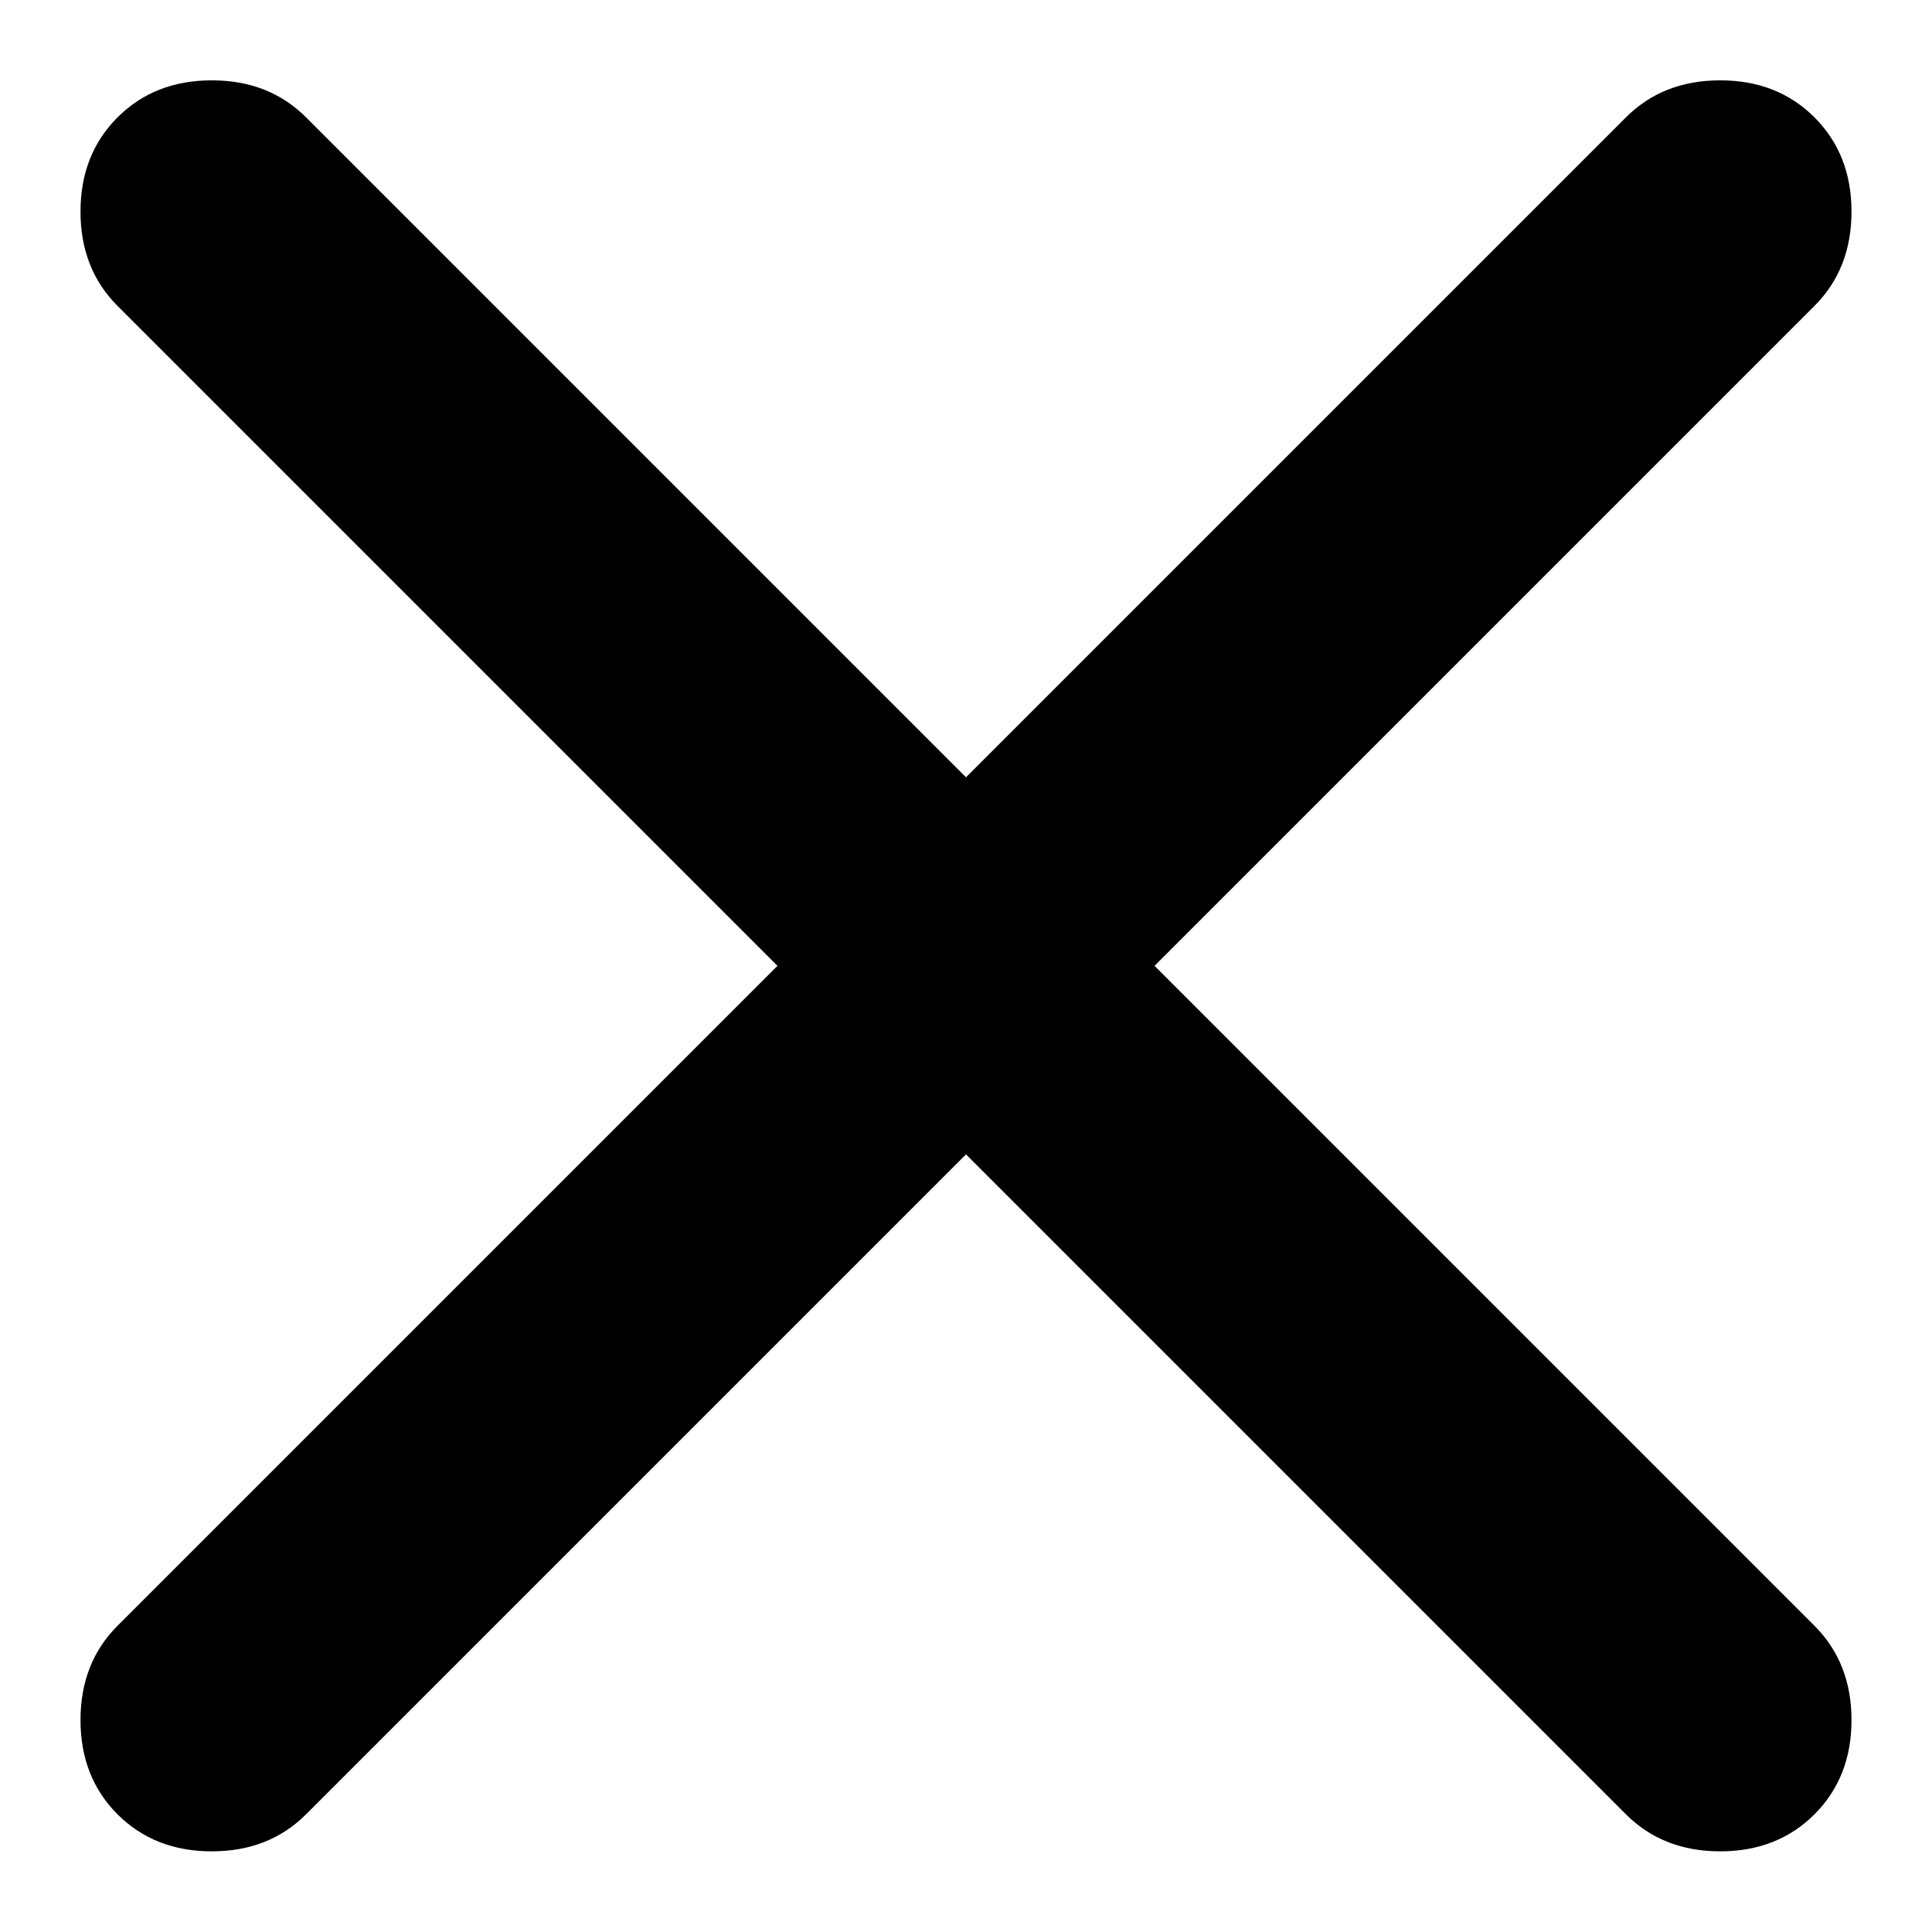
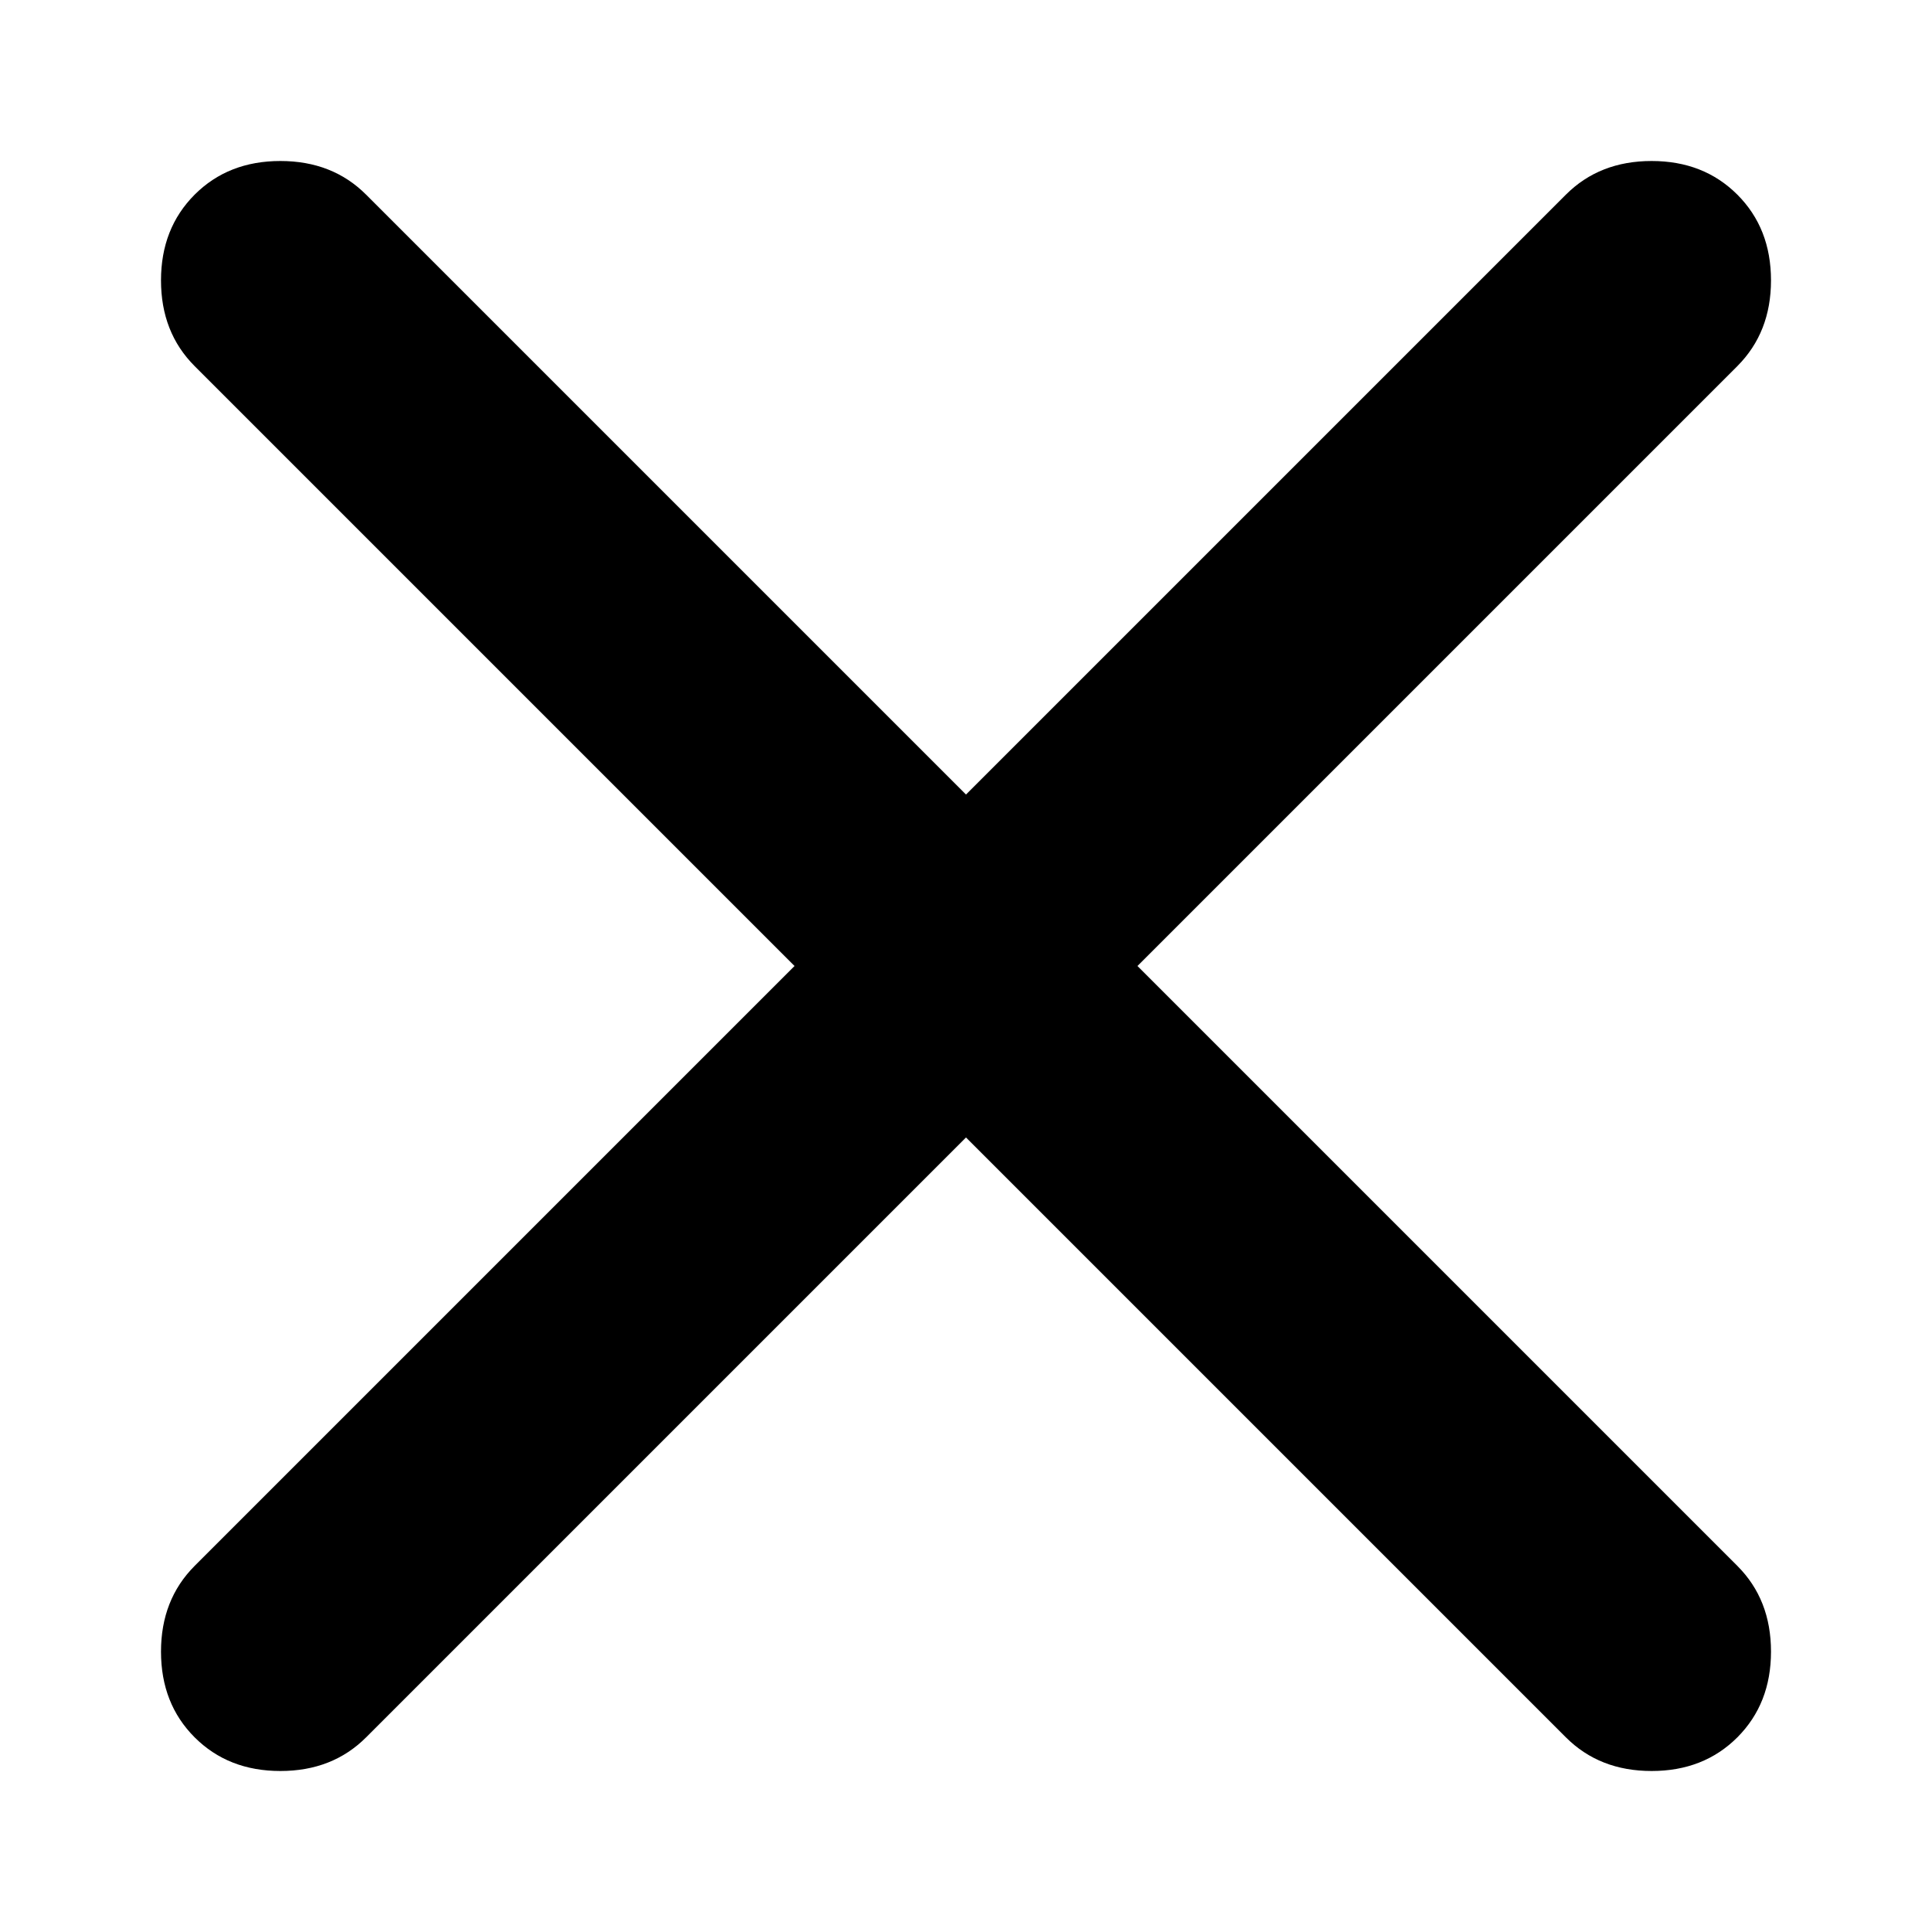
<svg xmlns="http://www.w3.org/2000/svg" fill="currentColor" version="1.1" viewBox="0 -960 24 24">
-   <path d="m12-945.66-8.198 8.198q-.46.46-1.171.46t-1.171-.46q-.46-.46-.46-1.171t.46-1.171l8.198-8.198-8.198-8.198q-.46-.46-.46-1.171t.46-1.171q.46-.46 1.171-.46t1.171.46l8.198 8.198 8.198-8.198q.46-.46 1.171-.46t1.171.46q.46.46.46 1.171t-.46 1.171l-8.198 8.198 8.198 8.198q.46.46.46 1.171t-.46 1.171q-.46.46-1.171.46t-1.171-.46z" />
+   <path d="m12-945.87-7.452 7.452q-.418.418-1.065.418t-1.065-.418q-.418-.418-.418-1.065 0-.646.418-1.065l7.452-7.452-7.452-7.452q-.418-.418-.418-1.065 0-.646.418-1.065.418-.418 1.065-.418t1.065.418l7.452 7.452 7.452-7.452q.418-.418 1.065-.418t1.065.418q.418.418.418 1.065 0 .646-.418 1.065l-7.452 7.452 7.452 7.452q.418.418.418 1.065 0 .646-.418 1.065-.418.418-1.065.418t-1.065-.418z" />
</svg>
